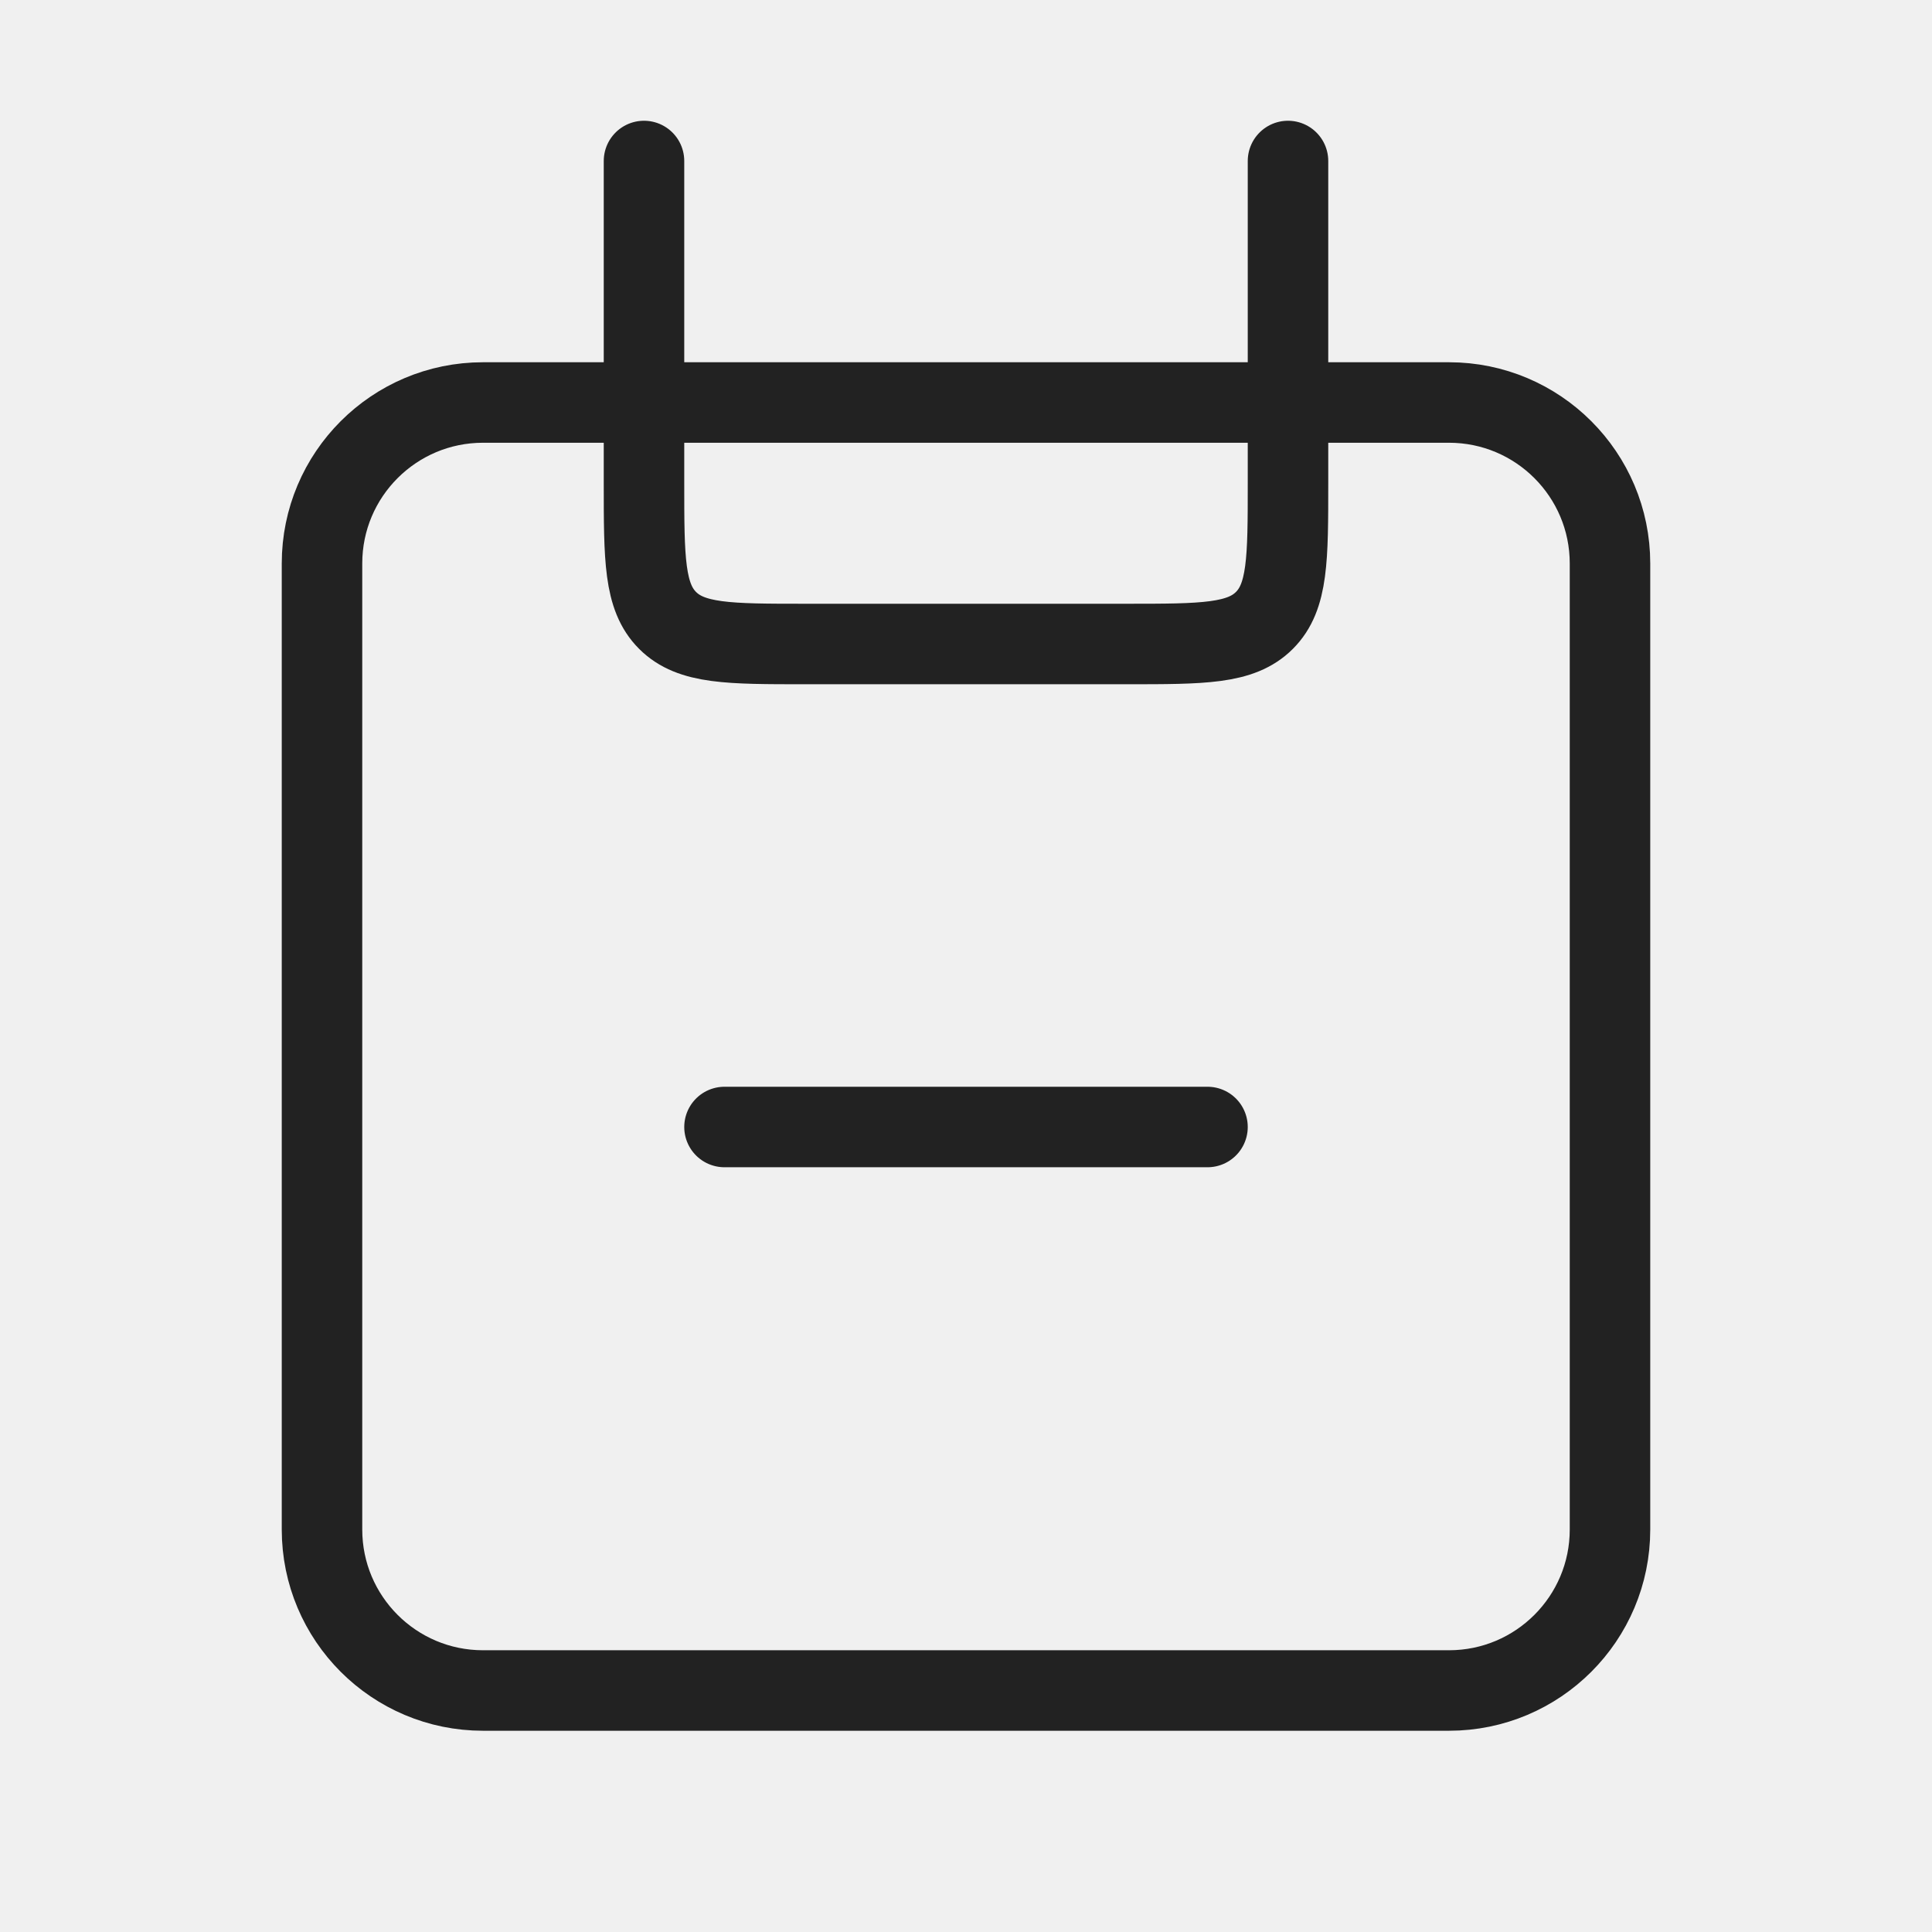
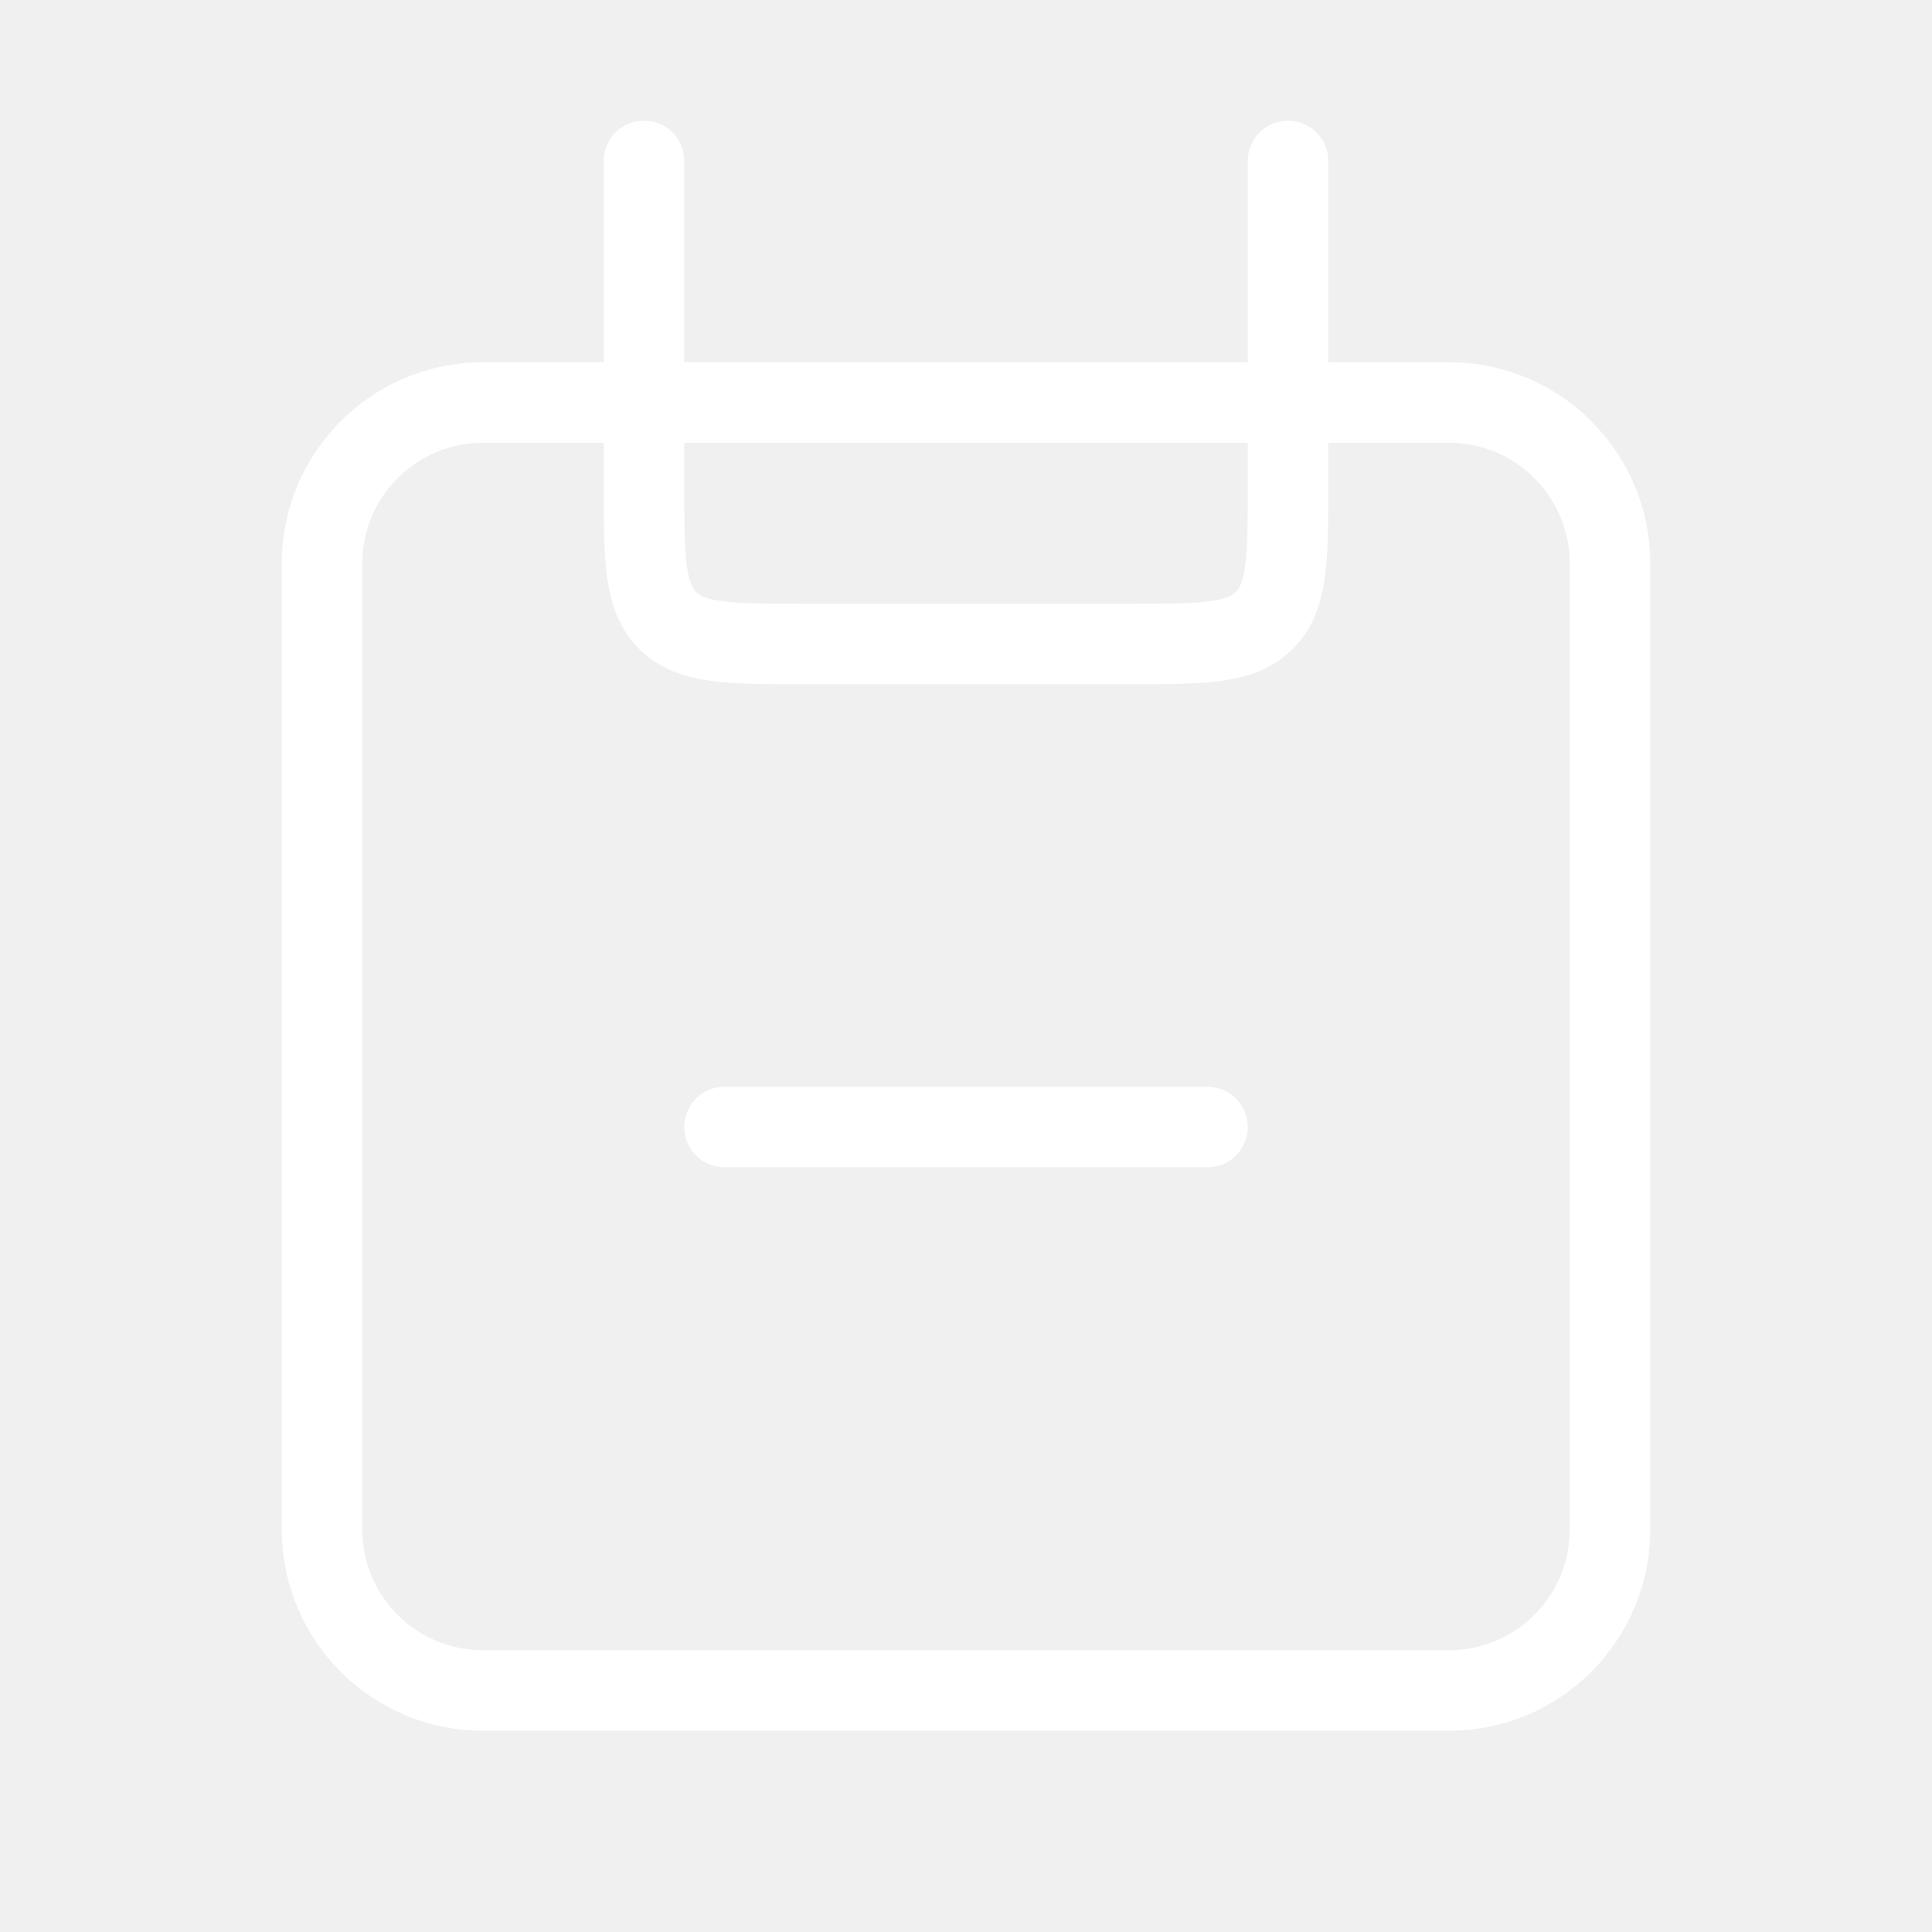
<svg xmlns="http://www.w3.org/2000/svg" width="24" height="24" viewBox="0 0 24 24" fill="none">
-   <rect x="4" y="5" width="16" height="16" rx="2" stroke="#222222" />
-   <path d="M16 2L16 6C16 6.943 16 7.414 15.707 7.707C15.414 8 14.943 8 14 8L10 8C9.057 8 8.586 8 8.293 7.707C8 7.414 8 6.943 8 6L8 2" stroke="#222222" stroke-linecap="round" />
-   <path d="M9 14L15 14" stroke="#222222" stroke-linecap="round" />
+   <rect x="4" y="5" width="16" height="16" rx="2" stroke="white" />
+   <path d="M16 2L16 6C16 6.943 16 7.414 15.707 7.707C15.414 8 14.943 8 14 8L10 8C9.057 8 8.586 8 8.293 7.707C8 7.414 8 6.943 8 6L8 2" stroke="white" stroke-linecap="round" />
+   <path d="M9 14L15 14" stroke="white" stroke-linecap="round" />
</svg>
